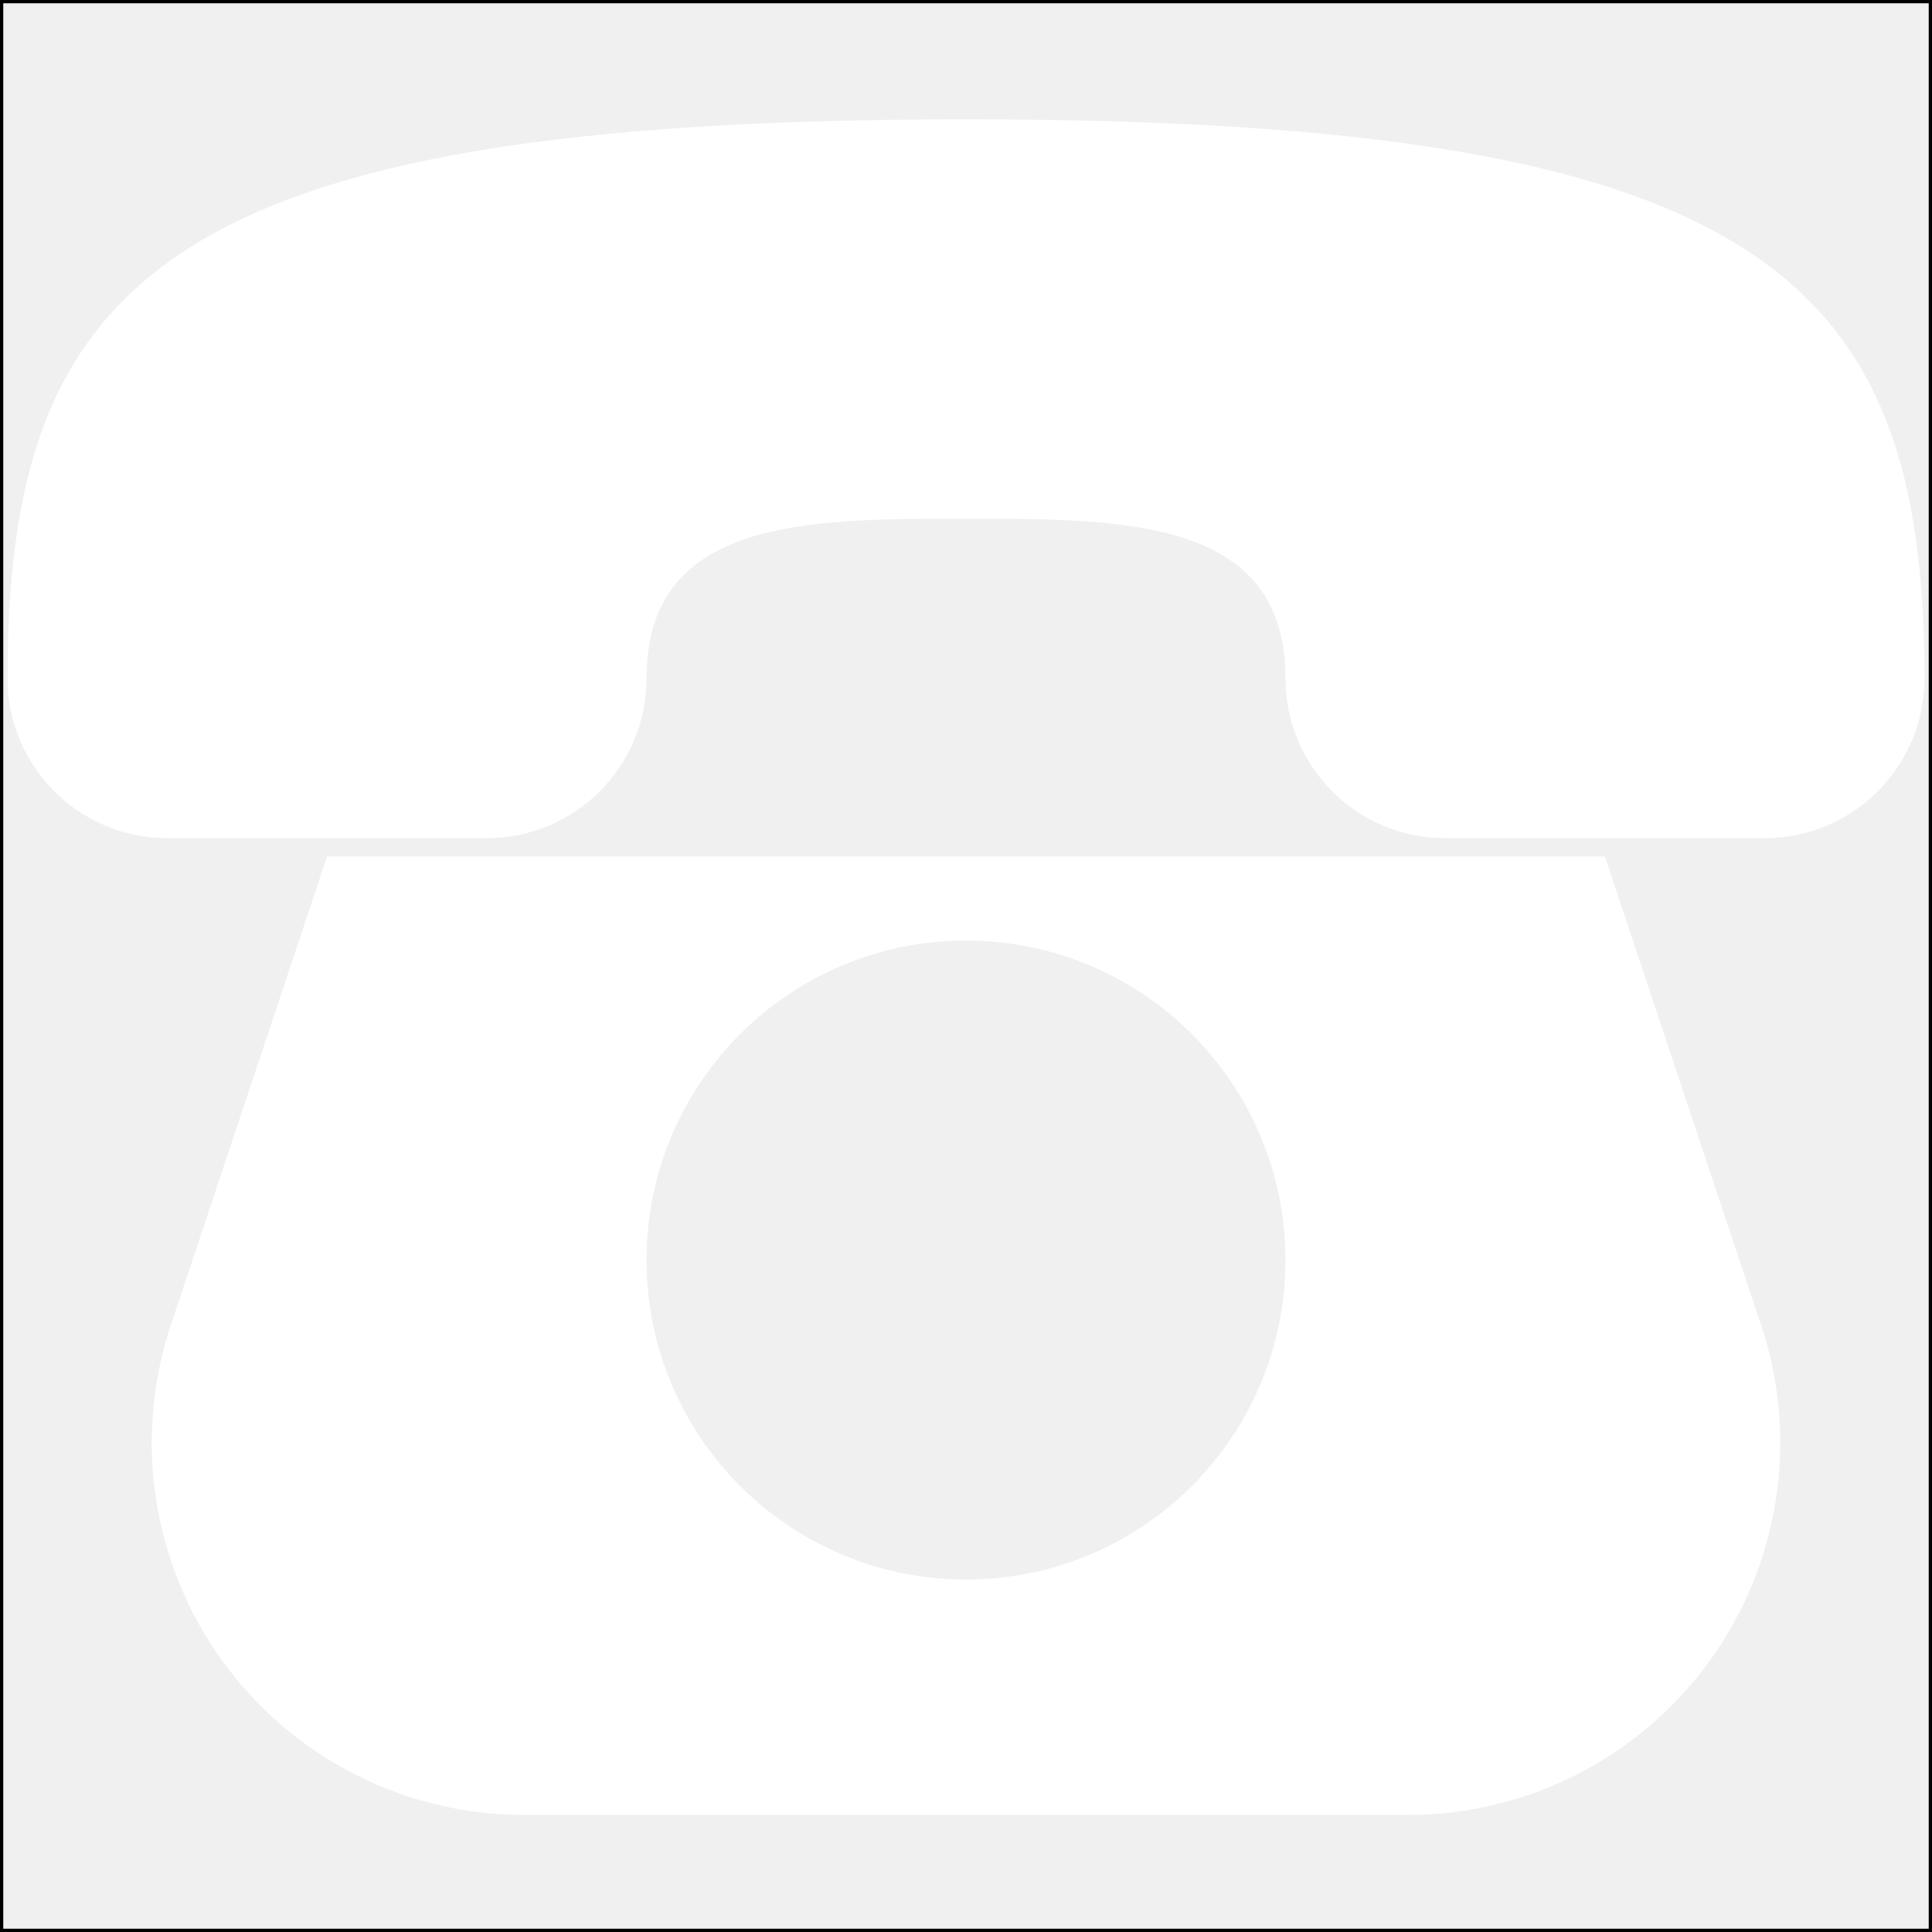
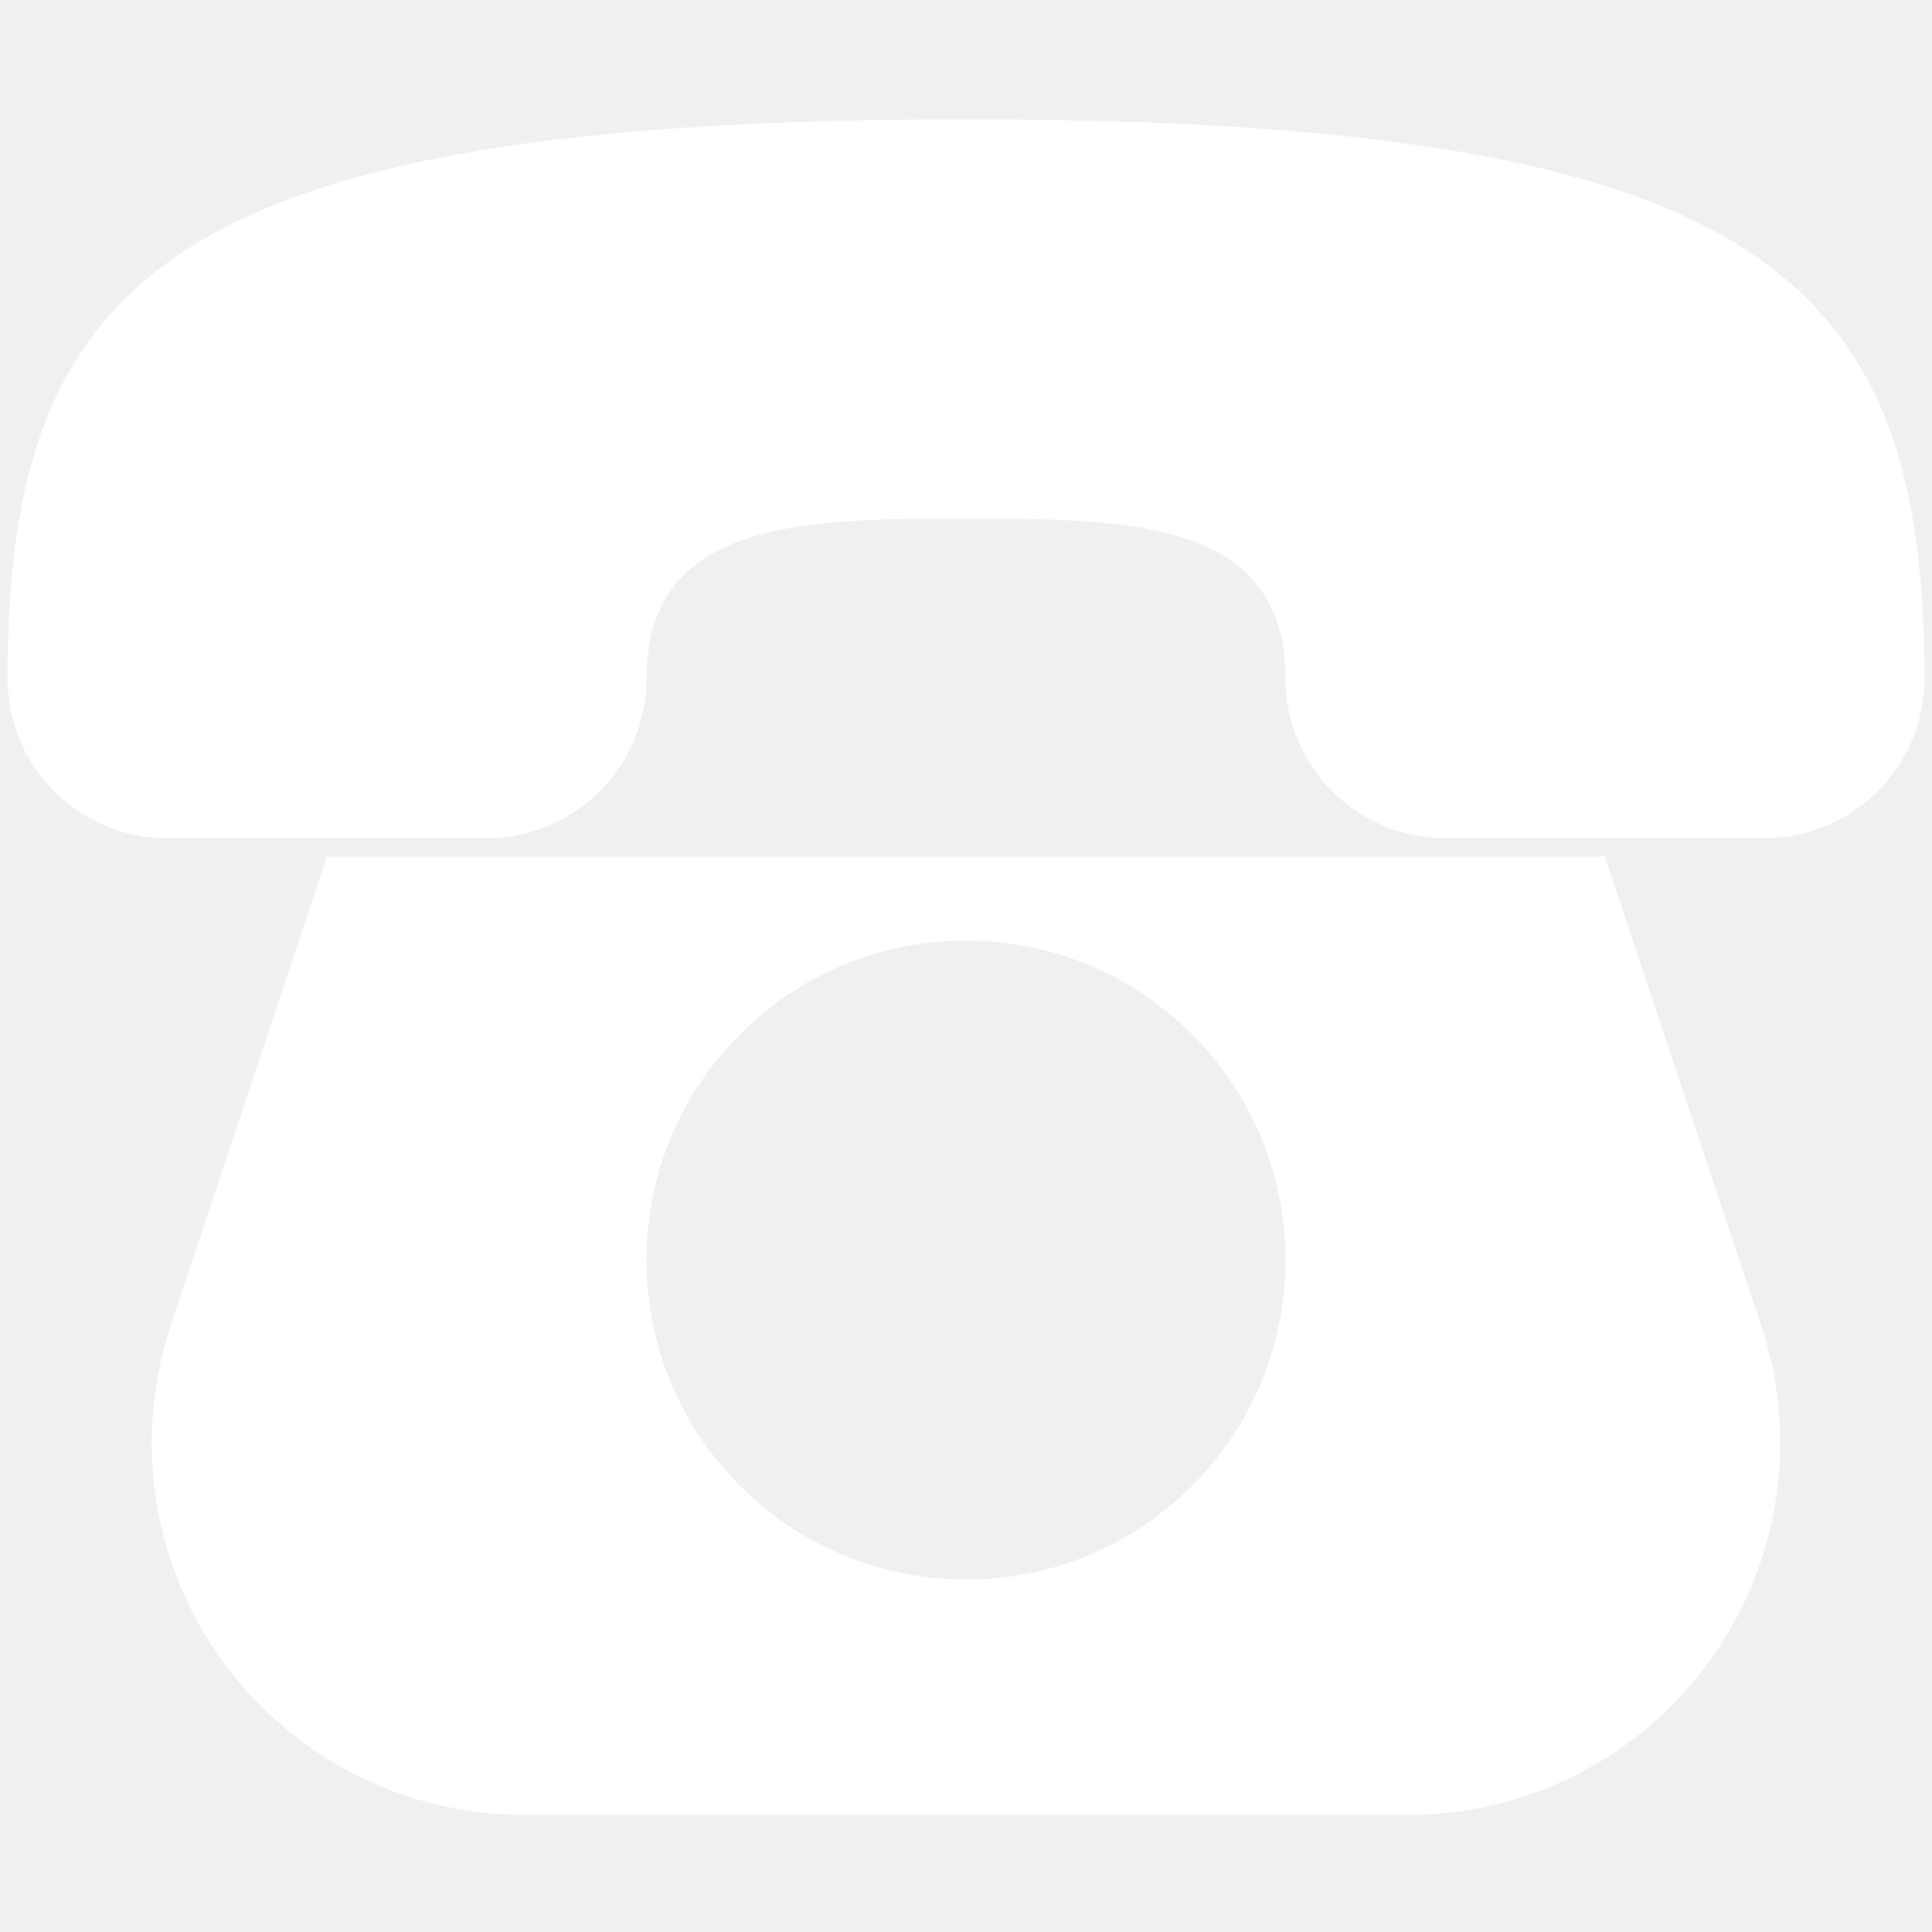
<svg xmlns="http://www.w3.org/2000/svg" width="160mm" height="160mm" viewBox="0 0 160 160" version="1.1" id="svg1" xml:space="preserve">
  <defs id="defs1" />
  <g id="layer1" transform="translate(-4.314751,-44.9851)">
    <g style="fill:none;stroke:#000000" id="g1" transform="matrix(3.307292,0,0,3.307292,-21.51876,20.00553)">
      <path d="m 8,24.541 a 4,4 0 0 0 4,4 h 8 a 4,4 0 0 0 4,-4 c 0,-4 4,-4 8,-4 4,0 8,0 8,4 a 4,4 0 0 0 4,4 h 8 a 4,4 0 0 0 4,-4 c 0,-10 -4,-14 -24,-14 -20,0 -24,4 -24,14 z" id="path1" style="fill:#ffffff;fill-opacity:1;stroke:none" />
      <path id="path2" style="fill:#ffffff;fill-opacity:1;stroke:none" d="m 16,29 -3.91,11.73 a 9.32,9.32 0 0 0 8.85,12.27 h 22.12 a 9.32,9.32 0 0 0 8.85,-12.27 l -3.91,-11.73 z m 16,2.105 a 8,8 0 0 1 8,8 8,8 0 0 1 -8,8 8,8 0 0 1 -8,-8 8,8 0 0 1 8,-8 z" />
-       <rect style="fill:none;stroke-width:0.082" id="rect1" width="48.296" height="48.296" x="7.852" y="7.594" />
    </g>
  </g>
</svg>
